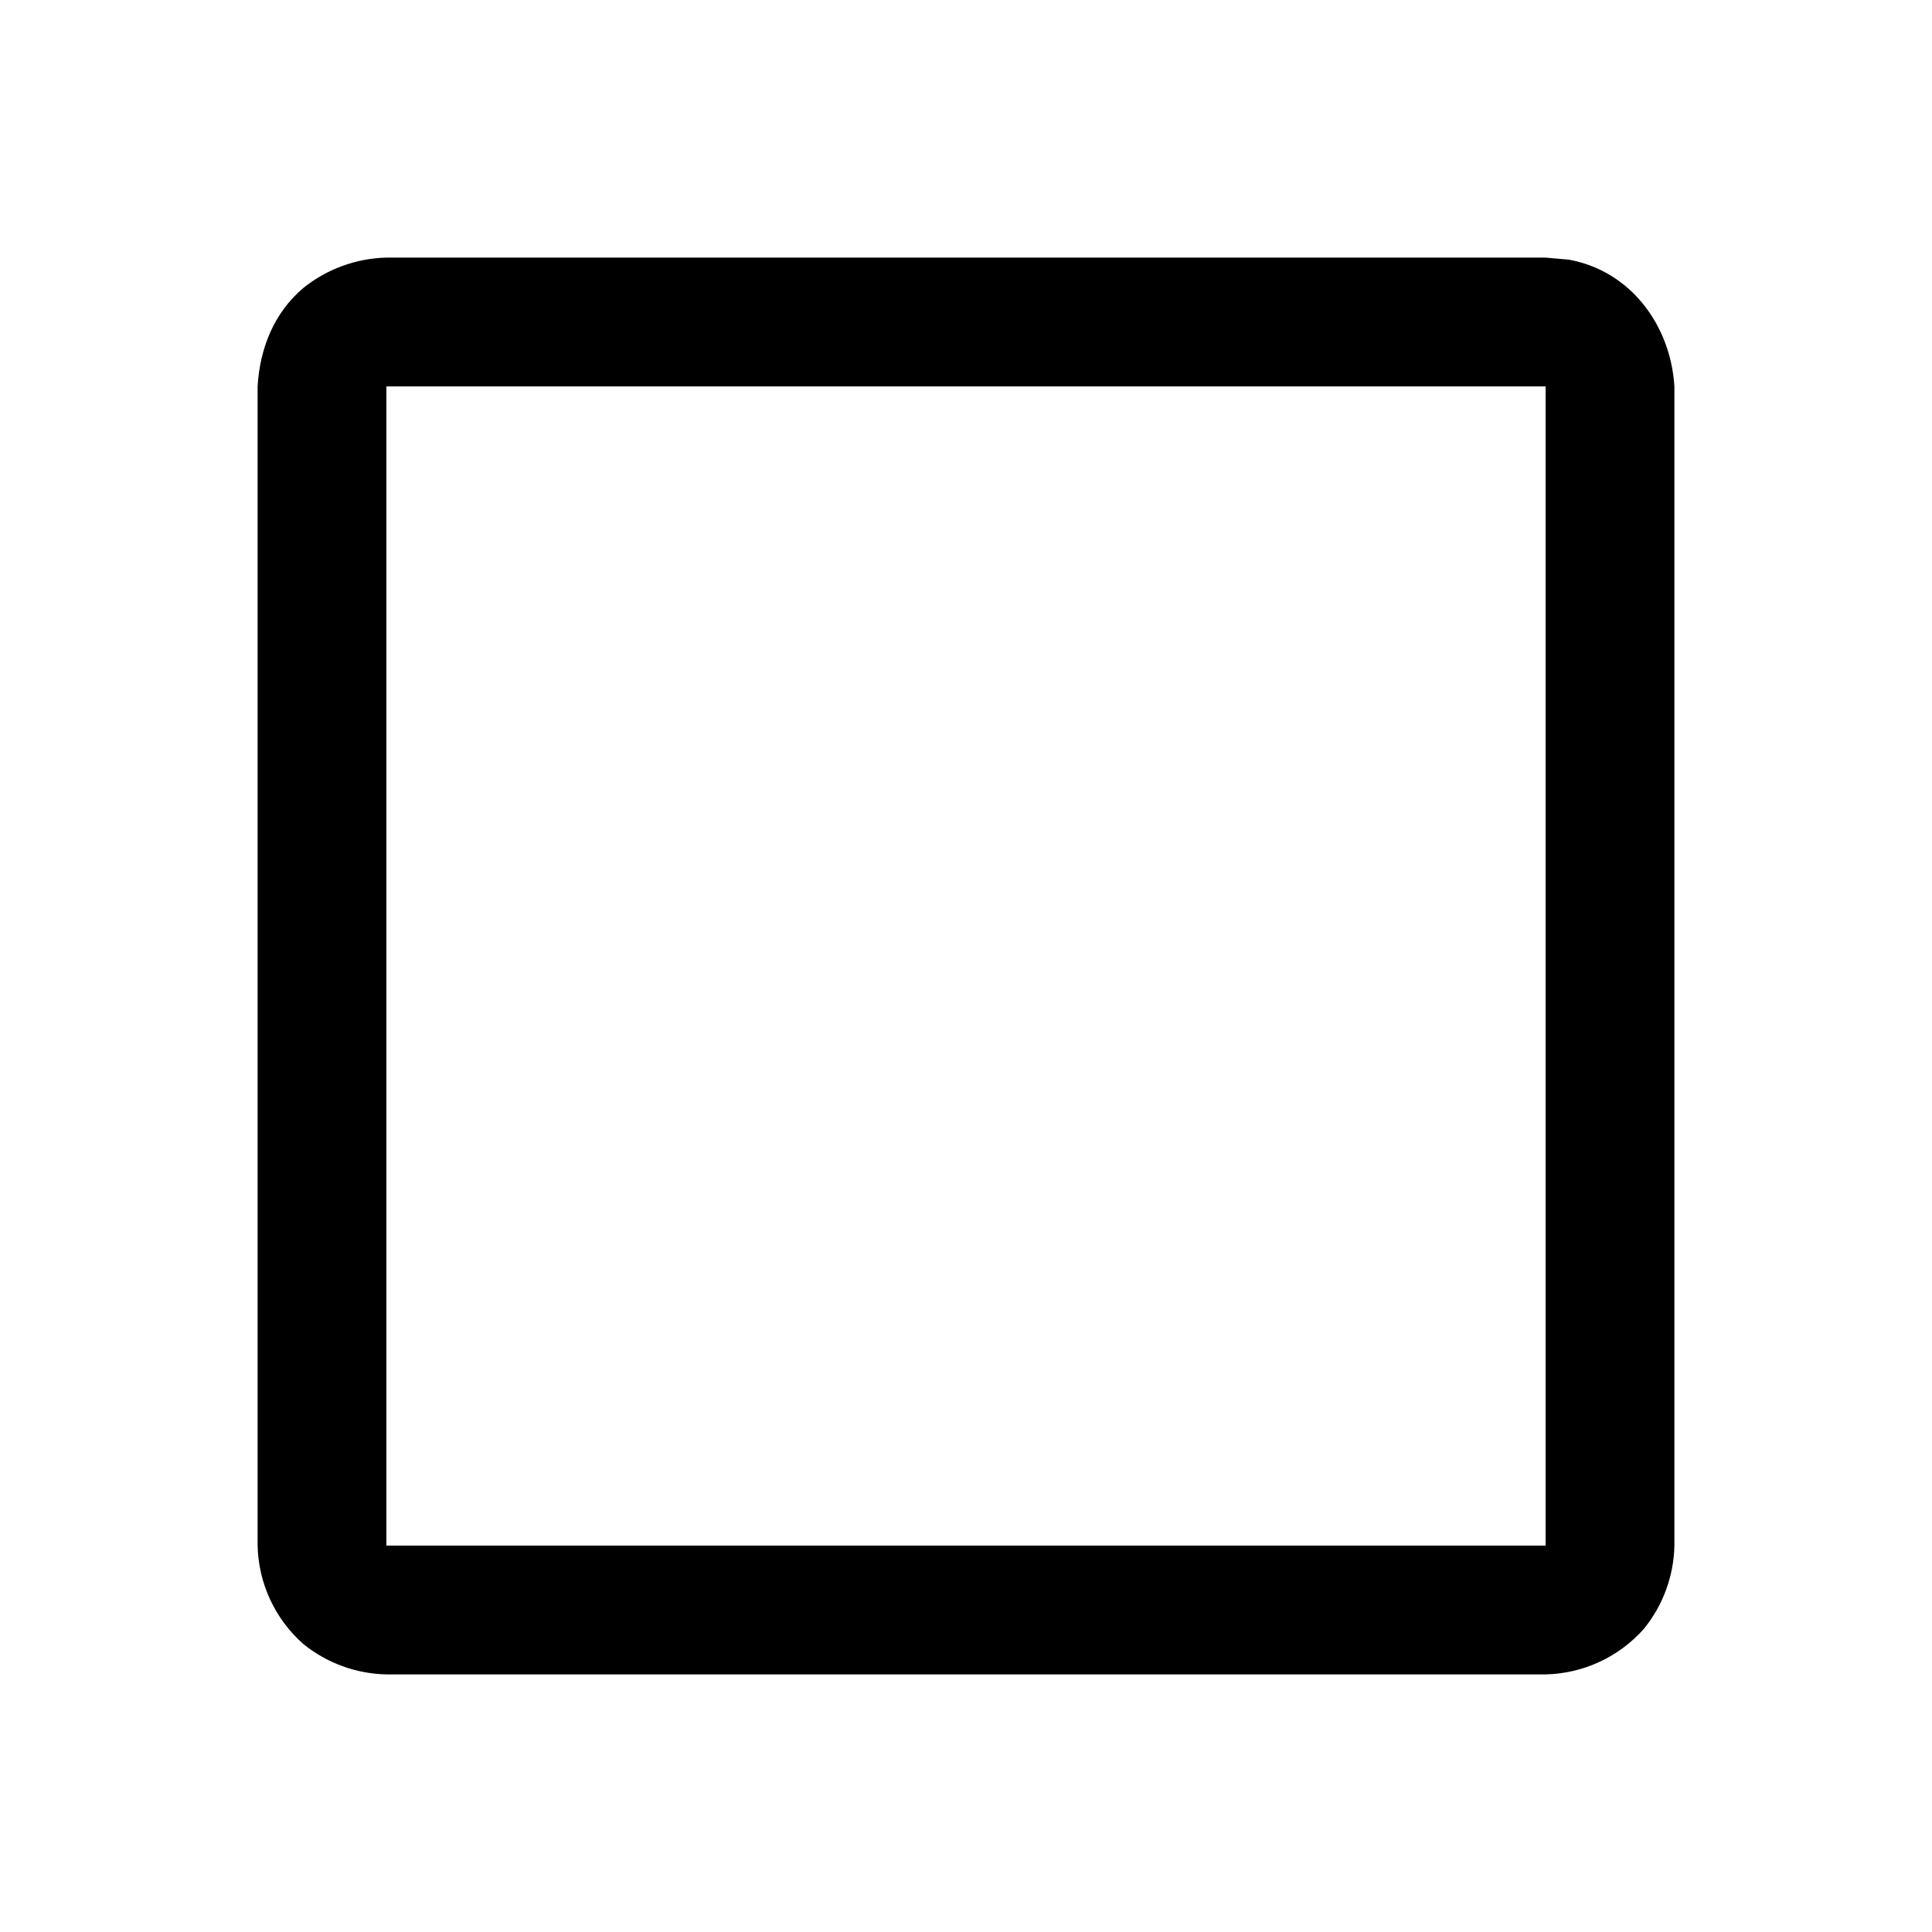
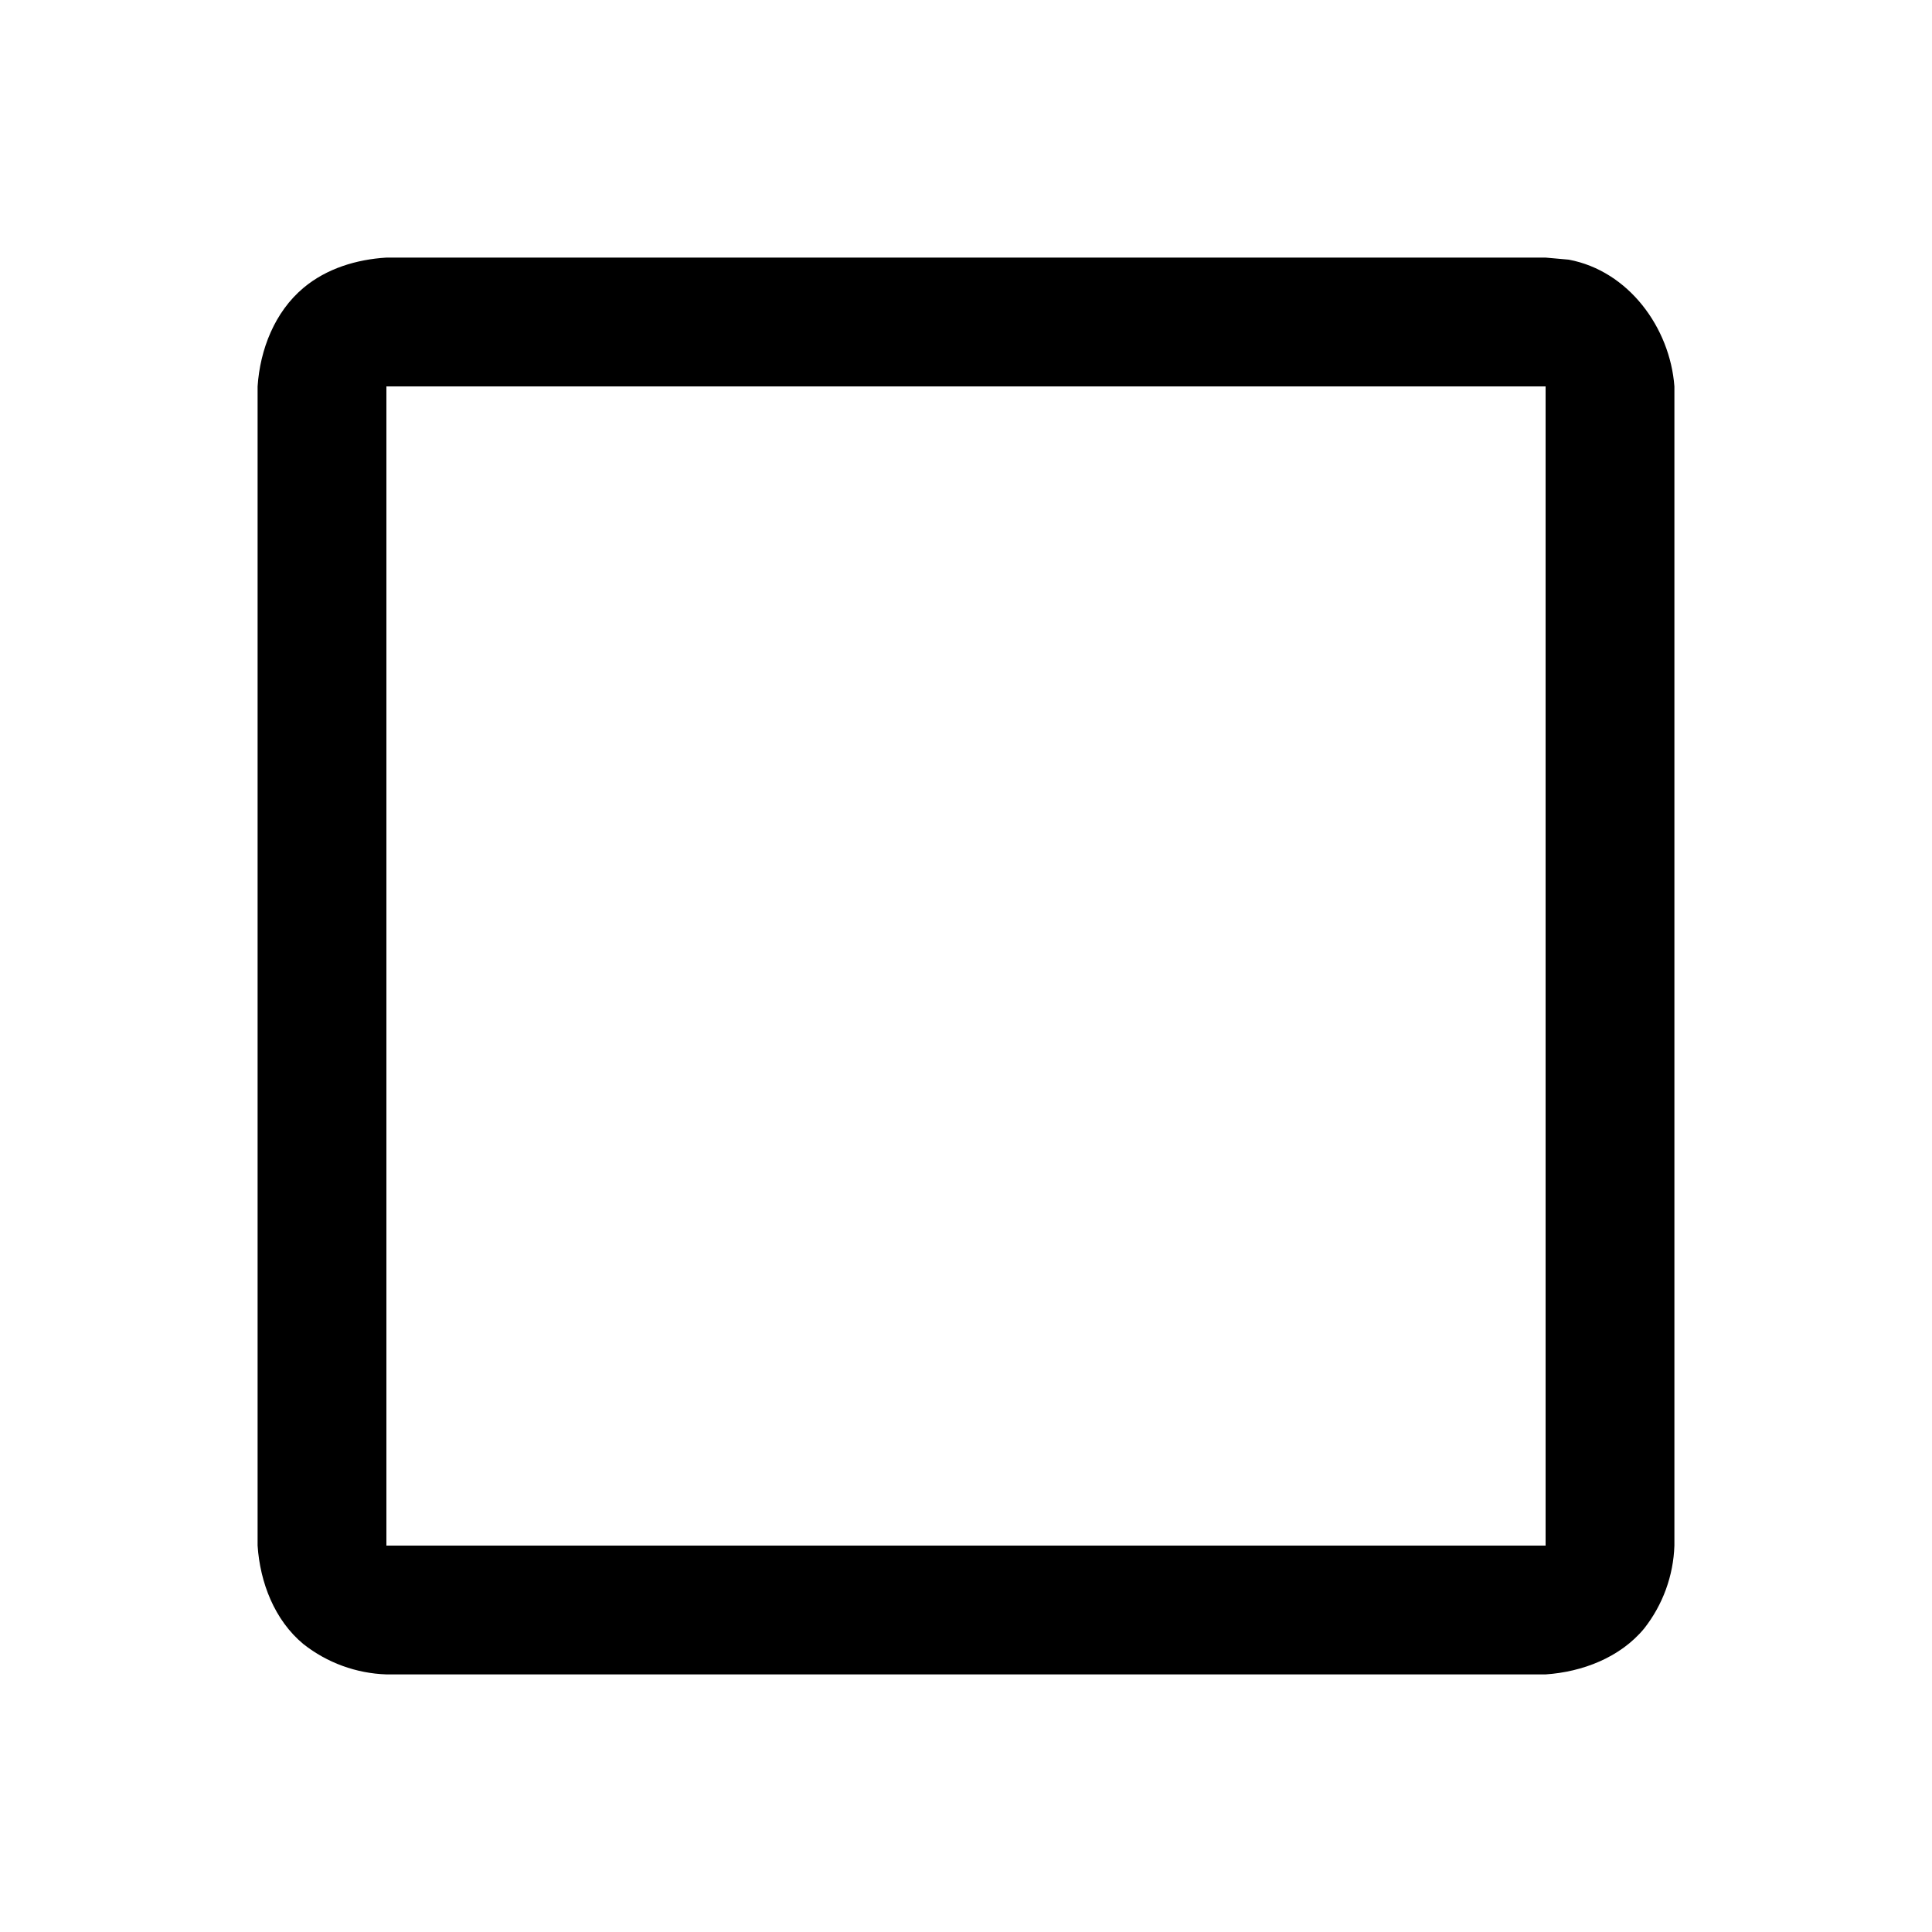
<svg xmlns="http://www.w3.org/2000/svg" width="15" height="15" fill="currentColor" viewBox="0 0 15 15">
-   <path d="M12.18 2.016c.481.087.791.511.82.984v9a1.06 1.06 0 0 1-.235.644A1.05 1.05 0 0 1 12 13H3a1.06 1.06 0 0 1-.644-.235A1.05 1.05 0 0 1 2 12V3c.017-.294.127-.572.356-.765A1.07 1.07 0 0 1 3 2h9ZM3 3v9h9V3Z" />
+   <path d="M12.18 2.016c.464.087.786.528.82.984v9a1.1 1.1 0 0 1-.235.644c-.186.225-.48.337-.765.356H3a1.1 1.1 0 0 1-.644-.235c-.225-.186-.337-.479-.356-.765V3c.019-.286.132-.577.356-.765.18-.151.413-.221.644-.235h9ZM3 3v9h9V3Z" />
</svg>
